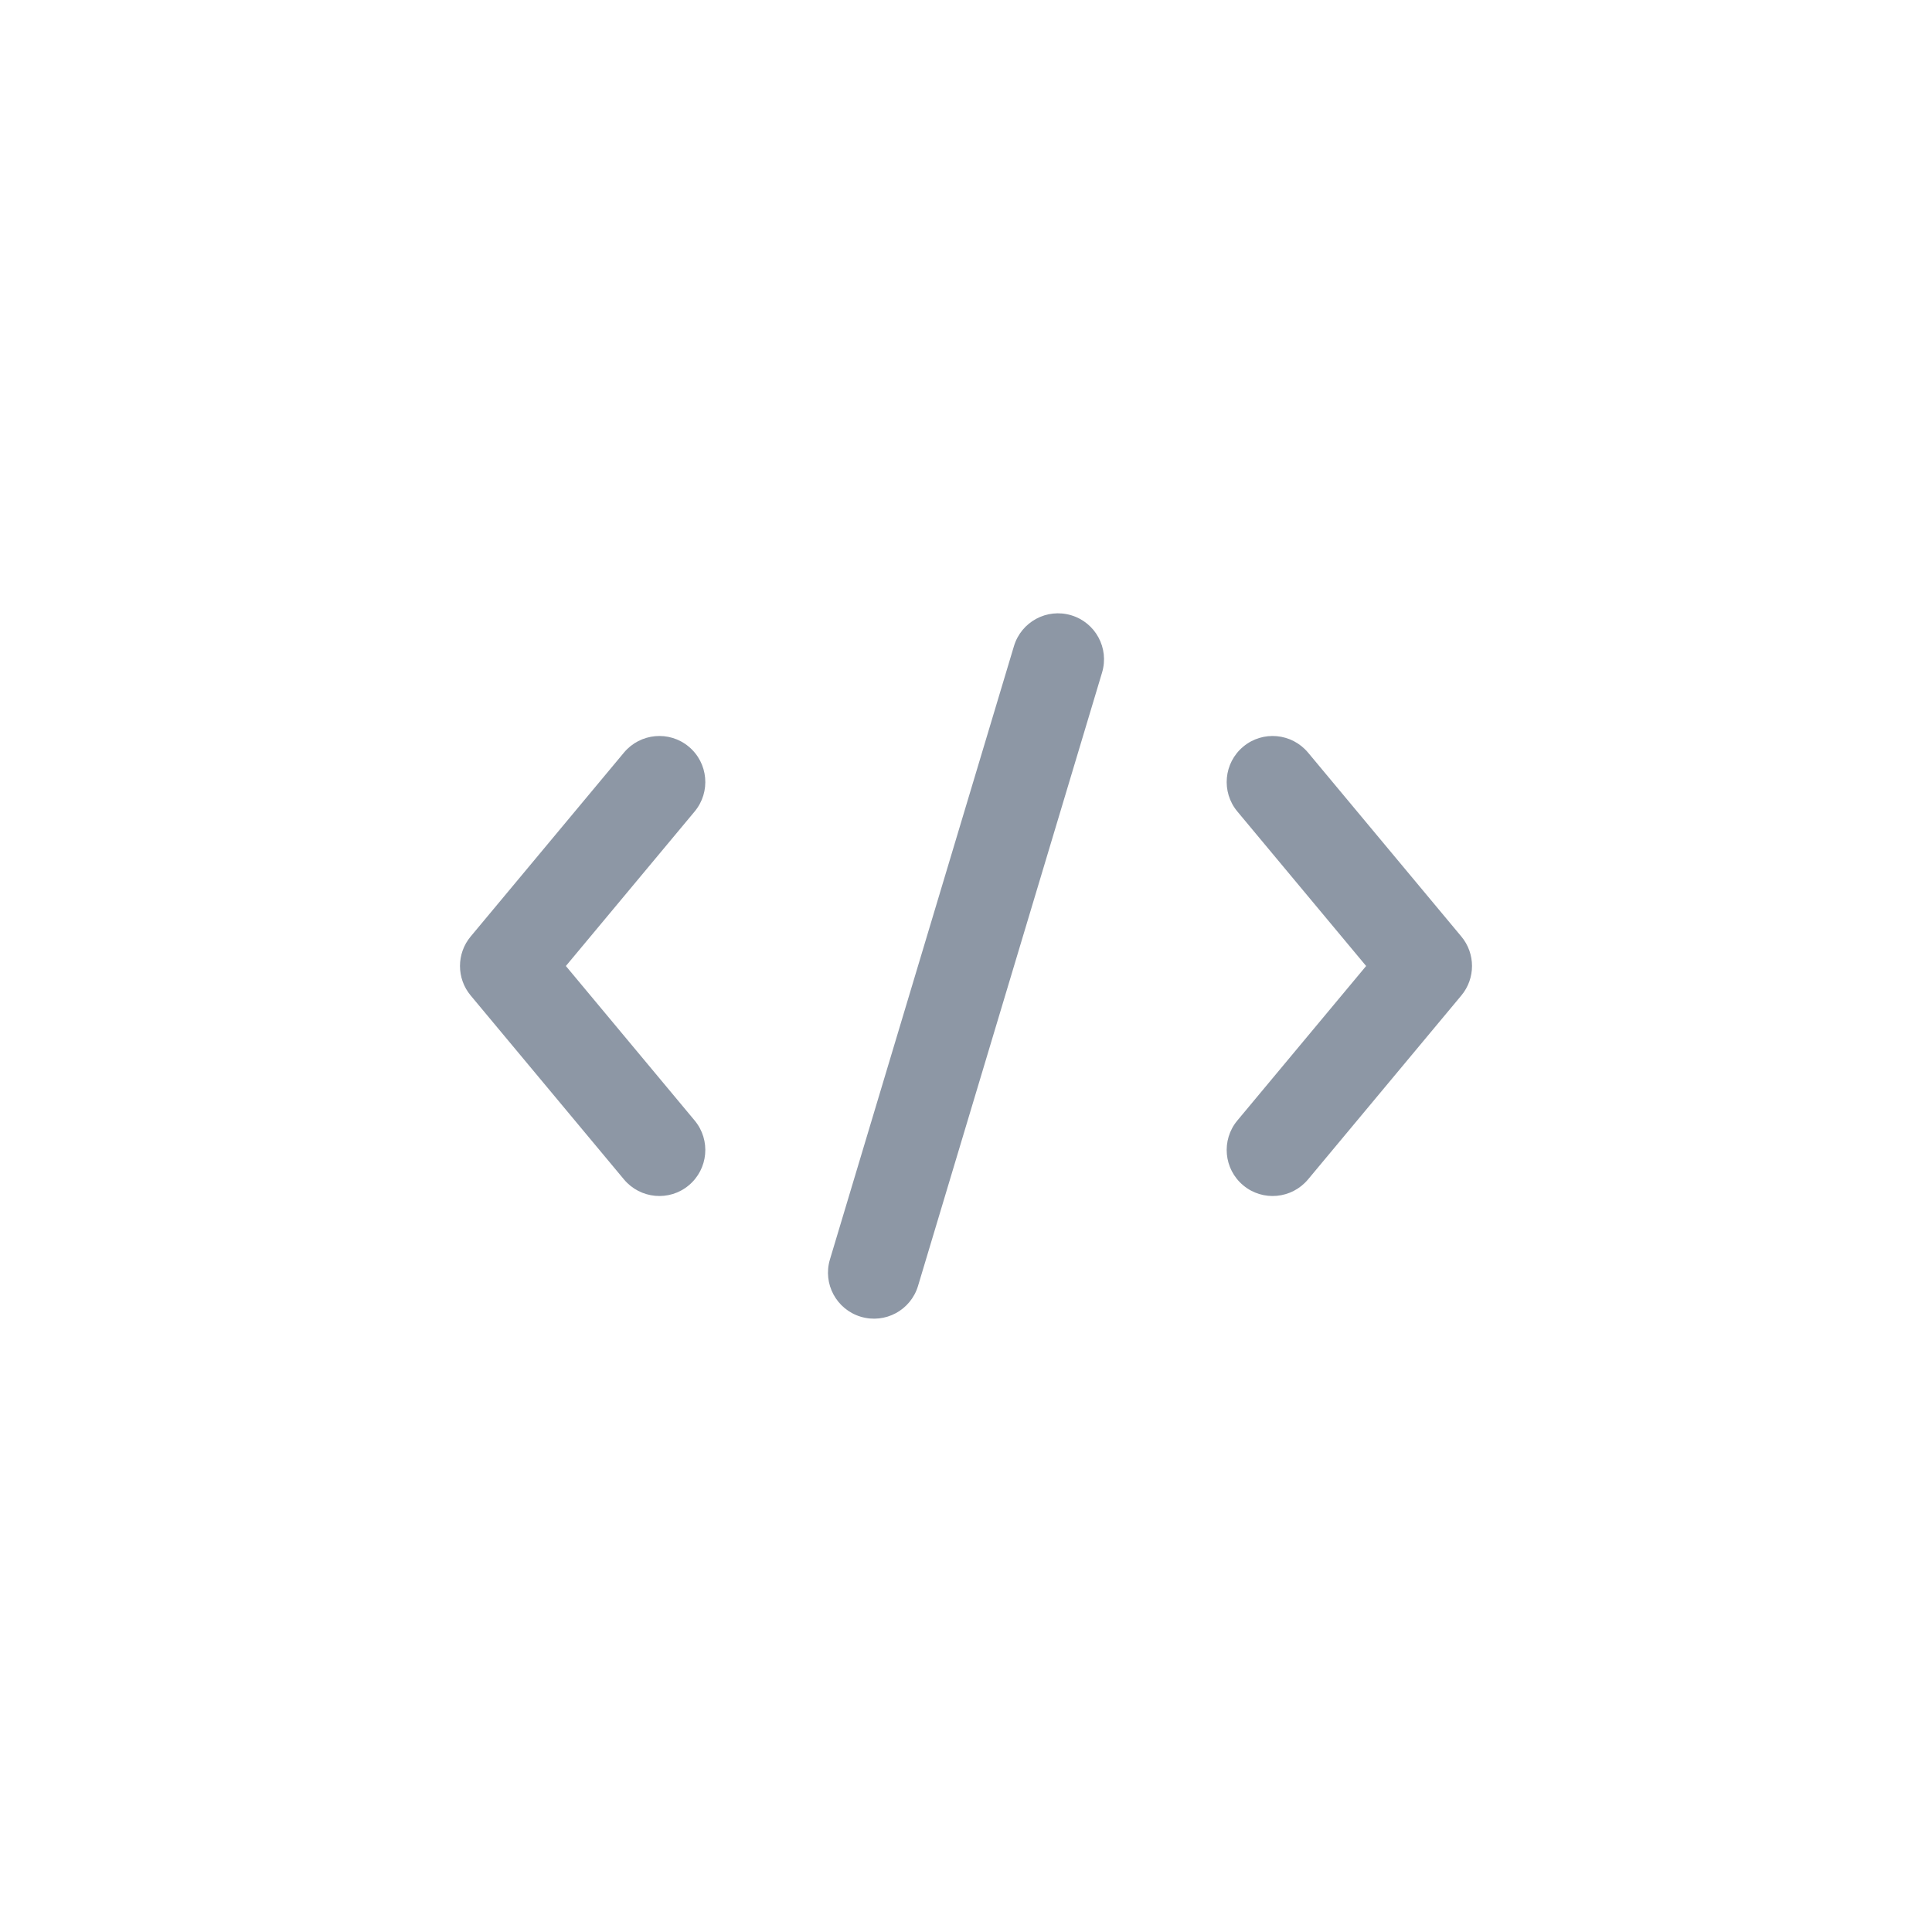
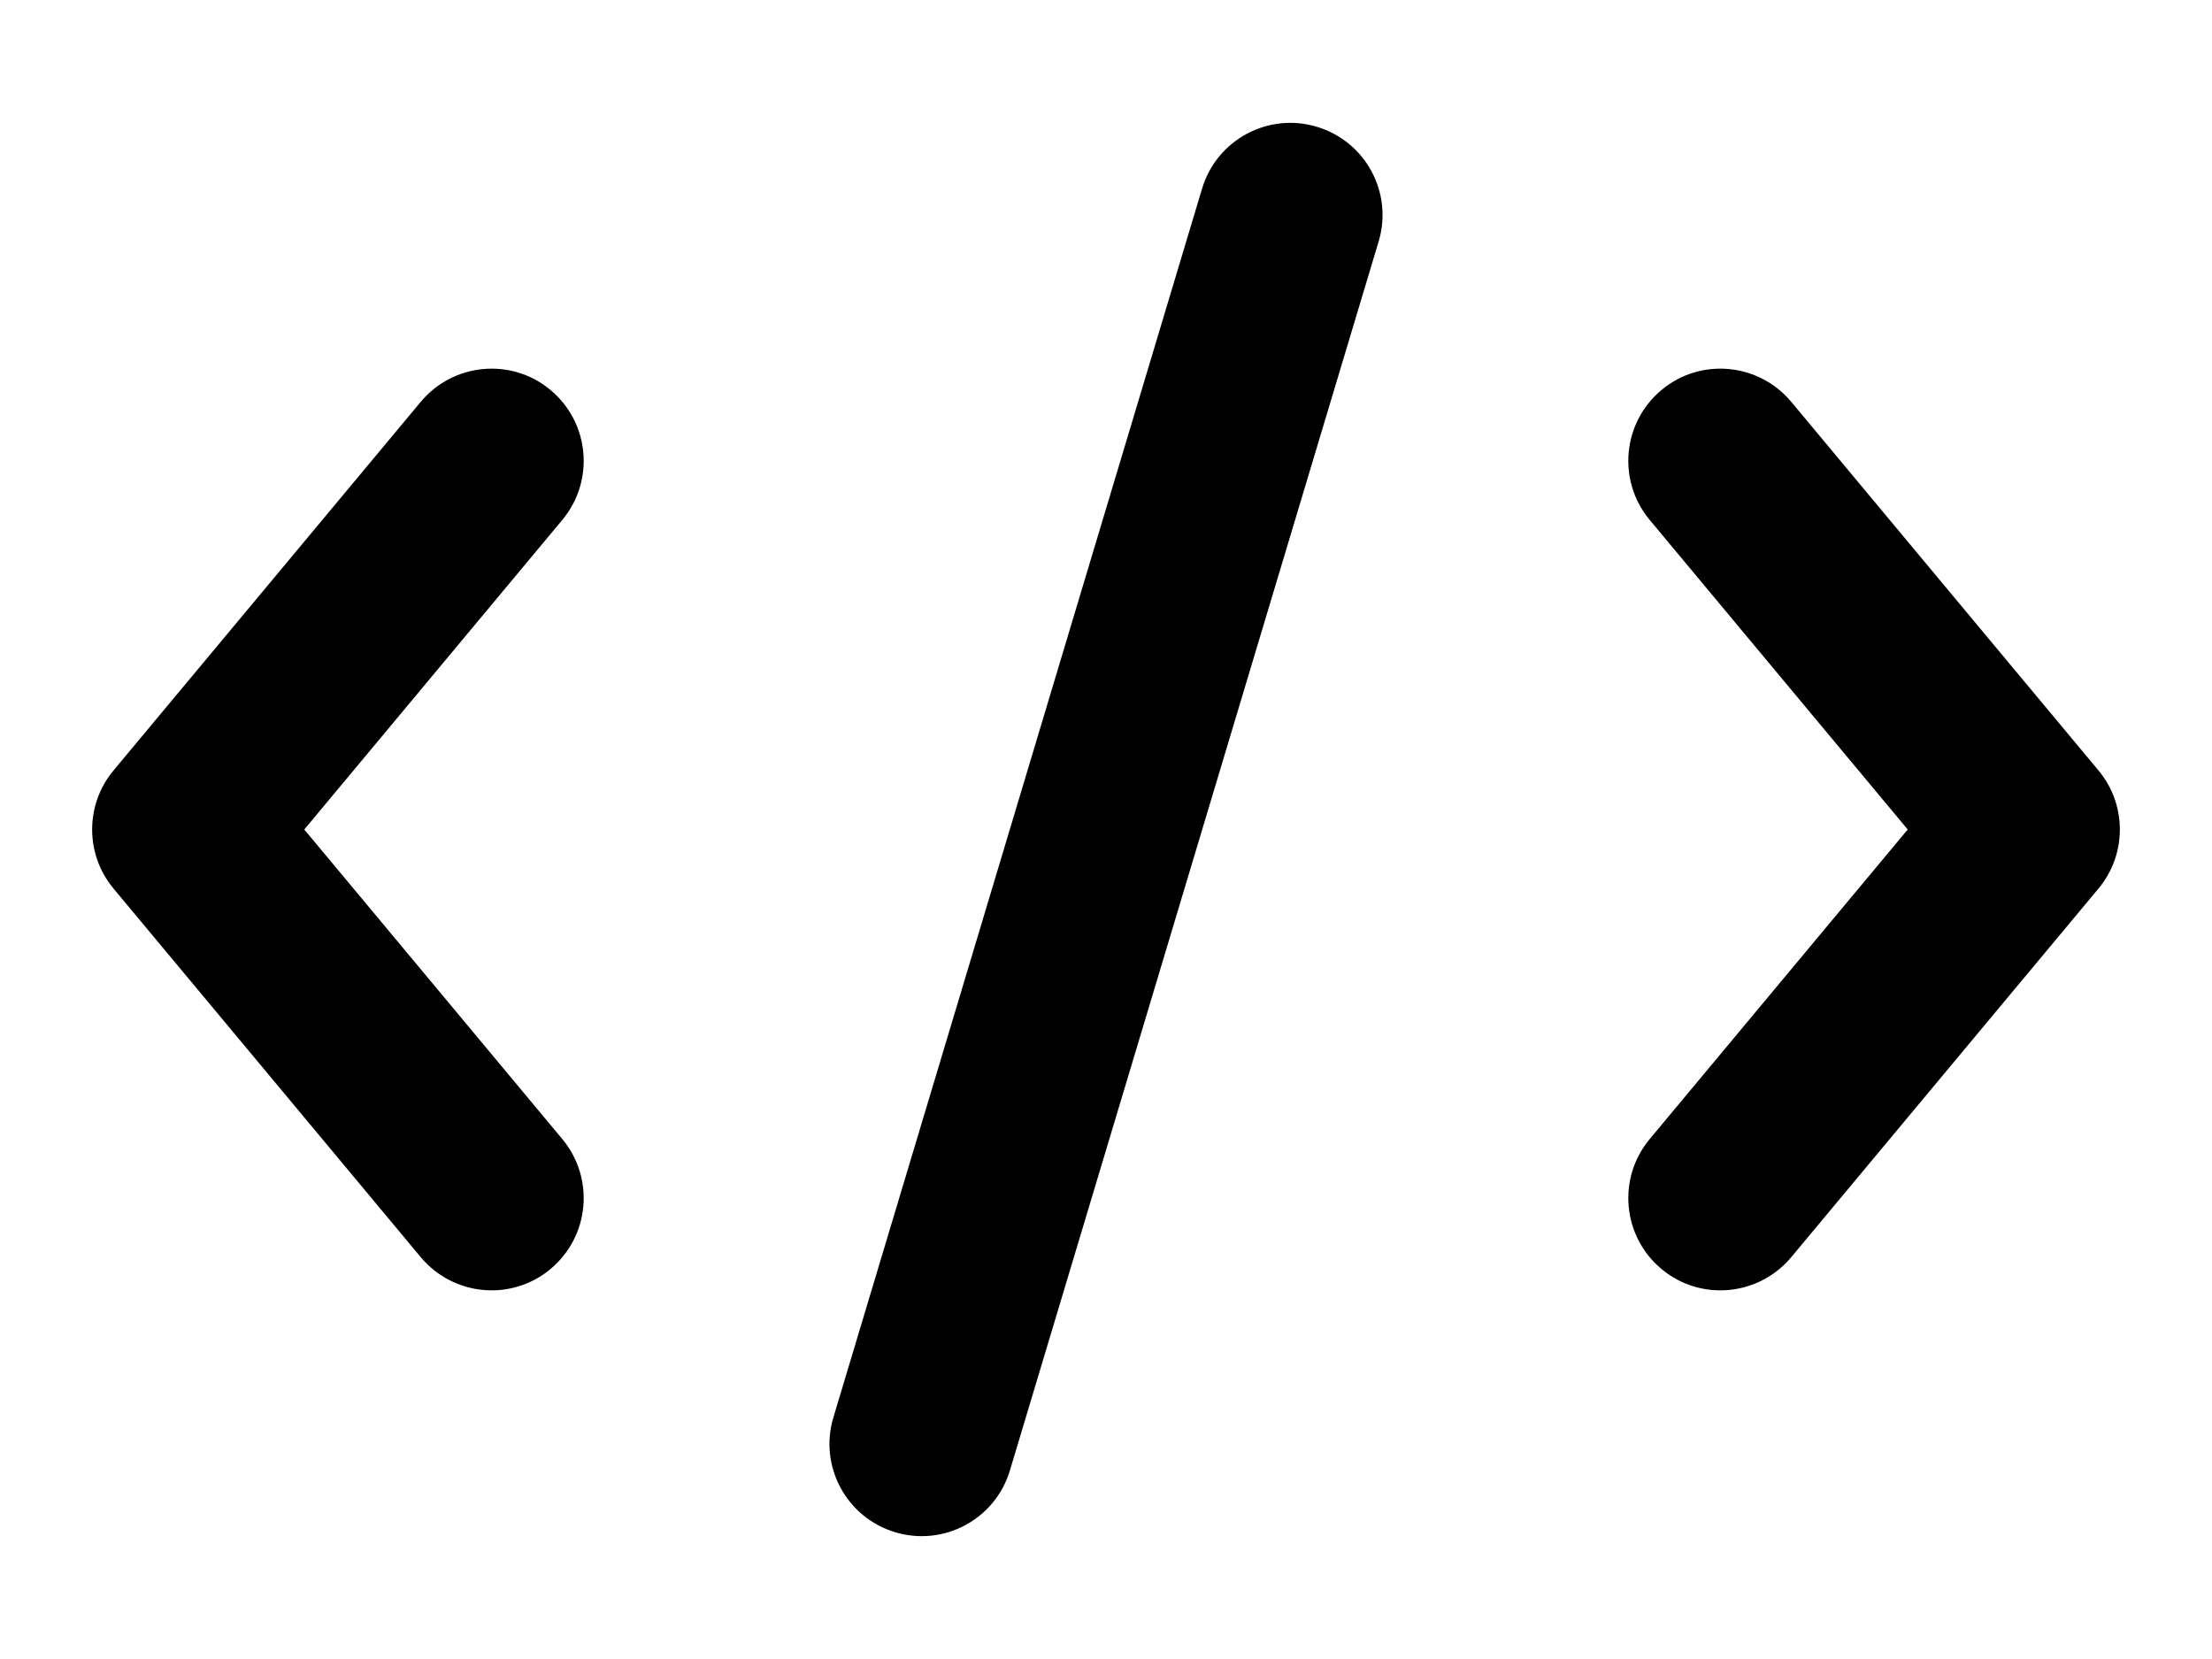
- <svg xmlns="http://www.w3.org/2000/svg" width="28" height="28" viewBox="0 0 28 28" fill="none">
-   <path d="M15.972 9.747C16.078 9.394 15.878 9.023 15.525 8.917C15.172 8.811 14.801 9.011 14.695 9.364L12.028 18.253C11.922 18.605 12.122 18.977 12.475 19.083C12.828 19.189 13.199 18.989 13.305 18.636L15.972 9.747Z" fill="#8D97A5" />
-   <path d="M9.982 10.821C9.7 10.585 9.279 10.624 9.043 10.907L6.821 13.573C6.615 13.82 6.615 14.18 6.821 14.427L9.043 17.093C9.279 17.376 9.7 17.415 9.982 17.179C10.265 16.943 10.303 16.523 10.068 16.24L8.201 14L10.068 11.76C10.303 11.477 10.265 11.057 9.982 10.821Z" fill="#8D97A5" />
-   <path d="M18.018 10.821C18.3 10.585 18.721 10.624 18.957 10.907L21.179 13.573C21.385 13.82 21.385 14.18 21.179 14.427L18.957 17.093C18.721 17.376 18.3 17.415 18.018 17.179C17.735 16.943 17.697 16.523 17.932 16.24L19.799 14L17.932 11.76C17.697 11.477 17.735 11.057 18.018 10.821Z" fill="#8D97A5" />
+ <svg xmlns="http://www.w3.org/2000/svg" width="16" height="12" viewBox="0 0 16 12" fill="none">
+   <path d="M9.972 1.747C10.078 1.394 9.878 1.023 9.525 0.917C9.172 0.811 8.801 1.011 8.695 1.364L6.028 10.253C5.922 10.605 6.122 10.977 6.475 11.083C6.828 11.189 7.199 10.989 7.305 10.636L9.972 1.747Z" fill="black" />
+   <path d="M3.982 2.821C3.7 2.585 3.279 2.624 3.043 2.907L0.821 5.573C0.615 5.82 0.615 6.18 0.821 6.427L3.043 9.093C3.279 9.376 3.7 9.415 3.982 9.179C4.265 8.943 4.303 8.523 4.068 8.24L2.201 6L4.068 3.76C4.303 3.477 4.265 3.057 3.982 2.821Z" fill="black" />
+   <path d="M12.018 2.821C12.3 2.585 12.721 2.624 12.957 2.907L15.179 5.573C15.385 5.82 15.385 6.18 15.179 6.427L12.957 9.093C12.721 9.376 12.3 9.415 12.018 9.179C11.735 8.943 11.697 8.523 11.932 8.24L13.799 6L11.932 3.76C11.697 3.477 11.735 3.057 12.018 2.821Z" fill="black" />
</svg>
